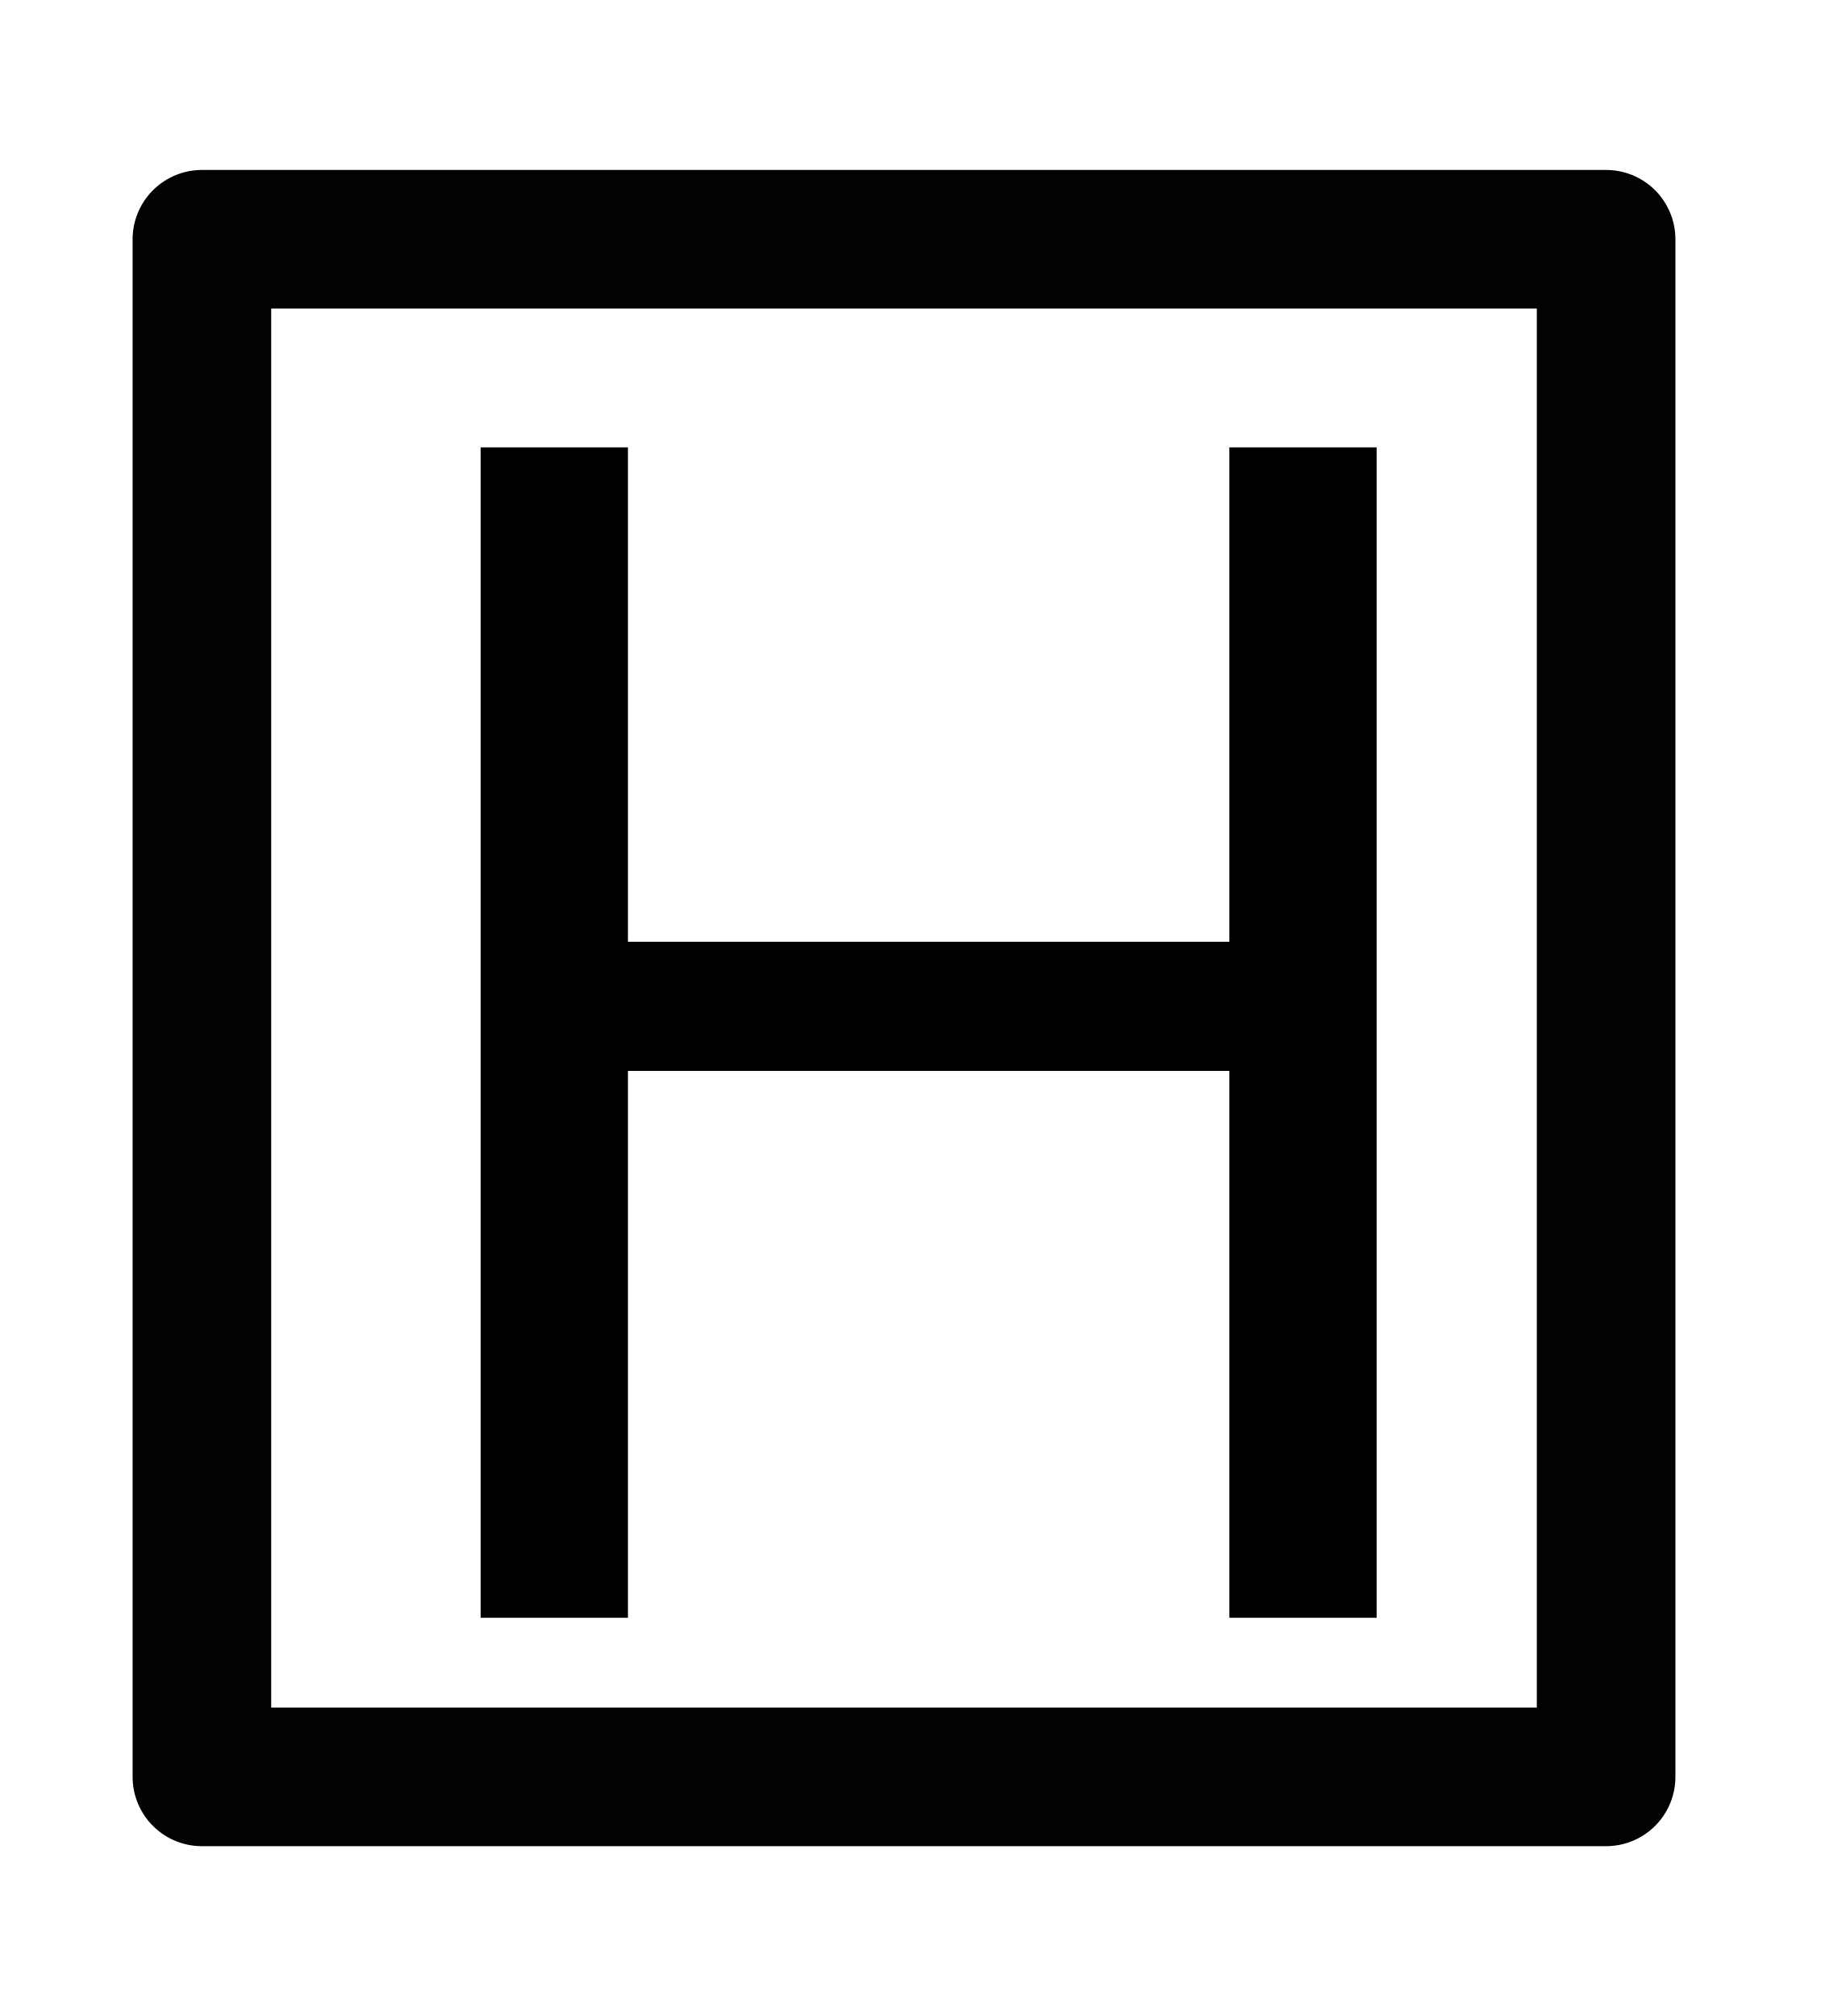
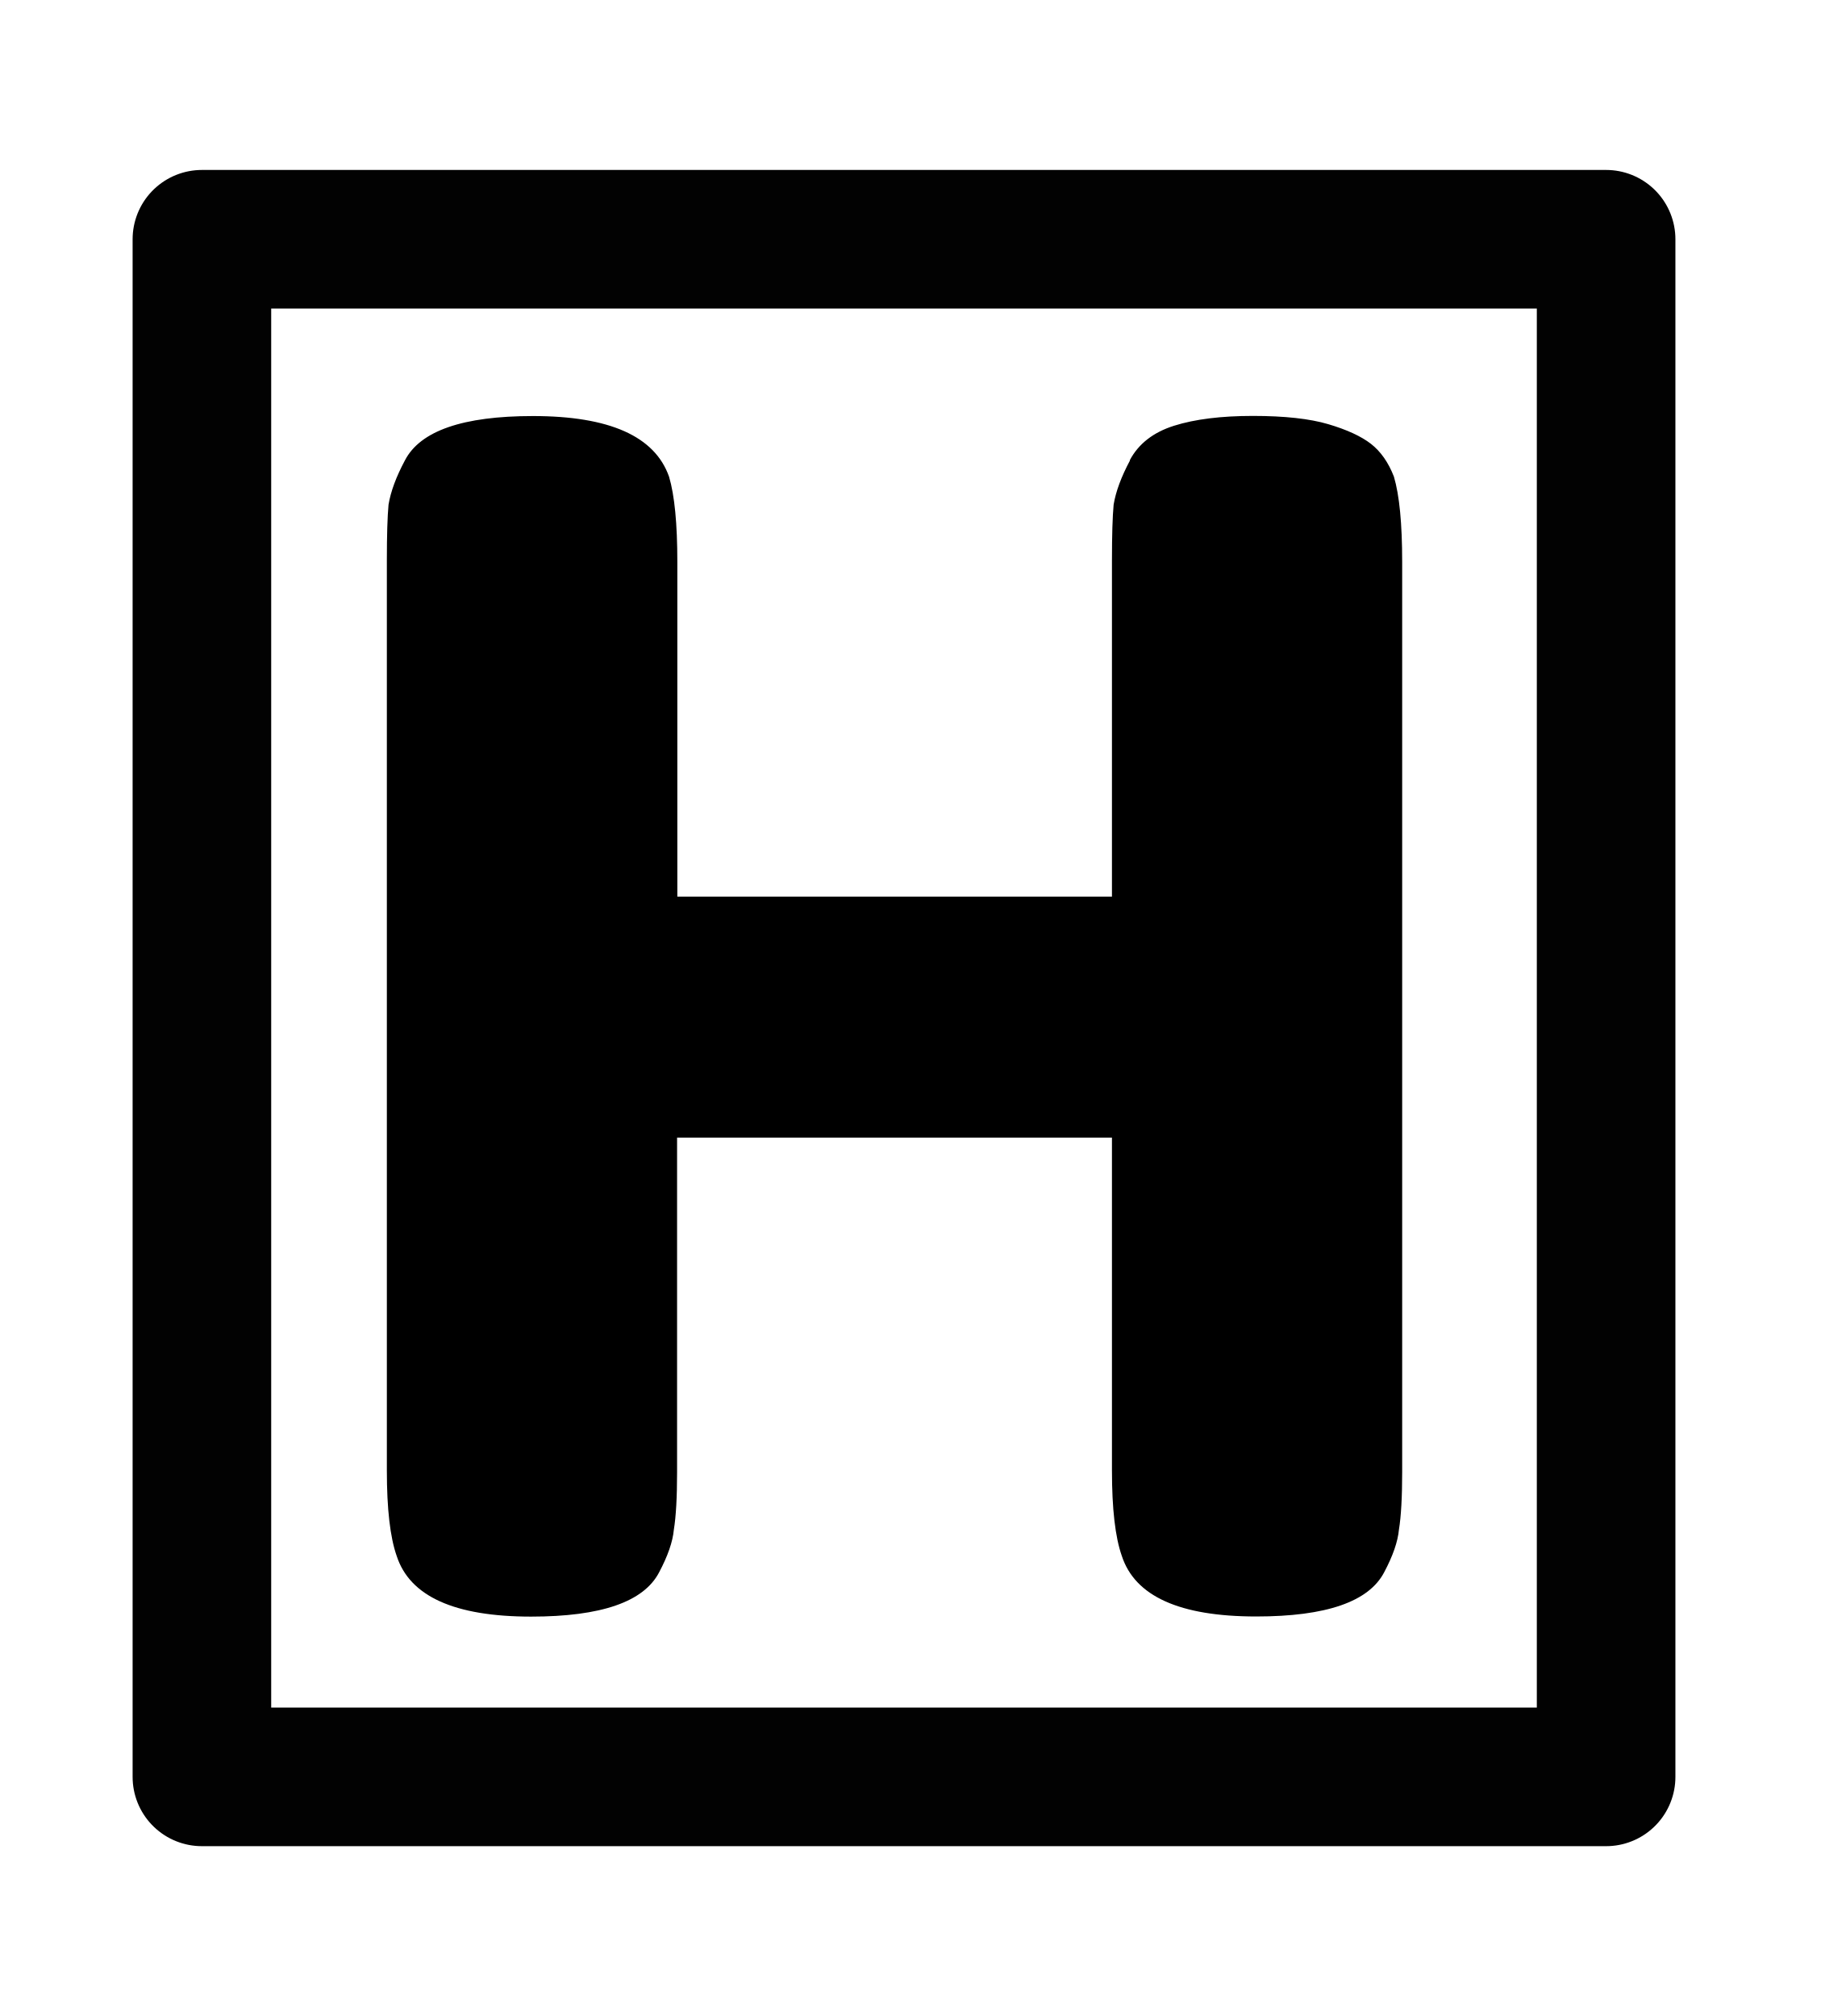
<svg xmlns="http://www.w3.org/2000/svg" width="54" height="59" viewBox="0 0 14.153 15.61" version="1.1" id="svg8">
  <defs id="defs2" />
  <g id="layer1" transform="translate(0.5291667,-270.0125)">
    <rect style="opacity:1;fill:none;fill-opacity:1;stroke:#020202;stroke-width:1.073;stroke-linecap:round;stroke-linejoin:round;stroke-miterlimit:4;stroke-dasharray:none;stroke-opacity:1" id="rect1368" width="10.872" height="11.906" x="0.967" y="271.865" />
-     <text xml:space="preserve" style="font-style:normal;font-variant:normal;font-weight:normal;font-stretch:normal;font-size:5.644px;line-height:1.25;font-family:'Fredoka One';-inkscape-font-specification:'Fredoka One';letter-spacing:0px;word-spacing:0px;fill:#000000;fill-opacity:1;stroke:none;stroke-width:0.265" x="1.89" y="282.542" id="text1372">
-       <tspan id="tspan1370" x="1.89" y="282.542" style="font-size:12.7px;stroke-width:0.265">H</tspan>
-     </text>
+     <g aria-label="H" style="font-style:normal;font-variant:normal;font-weight:normal;font-stretch:normal;font-size:5.644px;line-height:1.25;font-family:'Fredoka One';-inkscape-font-specification:'Fredoka One';letter-spacing:0px;word-spacing:0px;fill:#000000;fill-opacity:1;stroke:none;stroke-width:0.265" id="text1372">
+       <path d="m 8.151,273.576 q 0.102,-0.191 0.343,-0.267 0.241,-0.076 0.61,-0.076 0.368,0 0.584,0.064 0.216,0.064 0.33,0.152 0.114,0.089 0.178,0.254 0.064,0.216 0.064,0.66 v 7.048 q 0,0.292 -0.025,0.445 -0.013,0.14 -0.114,0.33 -0.178,0.343 -0.991,0.343 -0.889,0 -1.041,-0.47 -0.076,-0.216 -0.076,-0.66 v -2.578 H 4.646 v 2.591 q 0,0.292 -0.025,0.445 -0.013,0.14 -0.114,0.33 -0.178,0.343 -0.991,0.343 -0.889,0 -1.041,-0.47 -0.076,-0.216 -0.076,-0.66 v -7.048 q 0,-0.292 0.013,-0.432 0.025,-0.152 0.127,-0.343 0.178,-0.343 0.991,-0.343 0.889,0 1.054,0.47 0.064,0.216 0.064,0.66 v 2.591 h 3.365 v -2.603 q 0,-0.292 0.013,-0.432 0.025,-0.152 0.127,-0.343 z" style="font-size:12.7px;stroke-width:0.265" id="path1393" />
+     </g>
  </g>
</svg>
